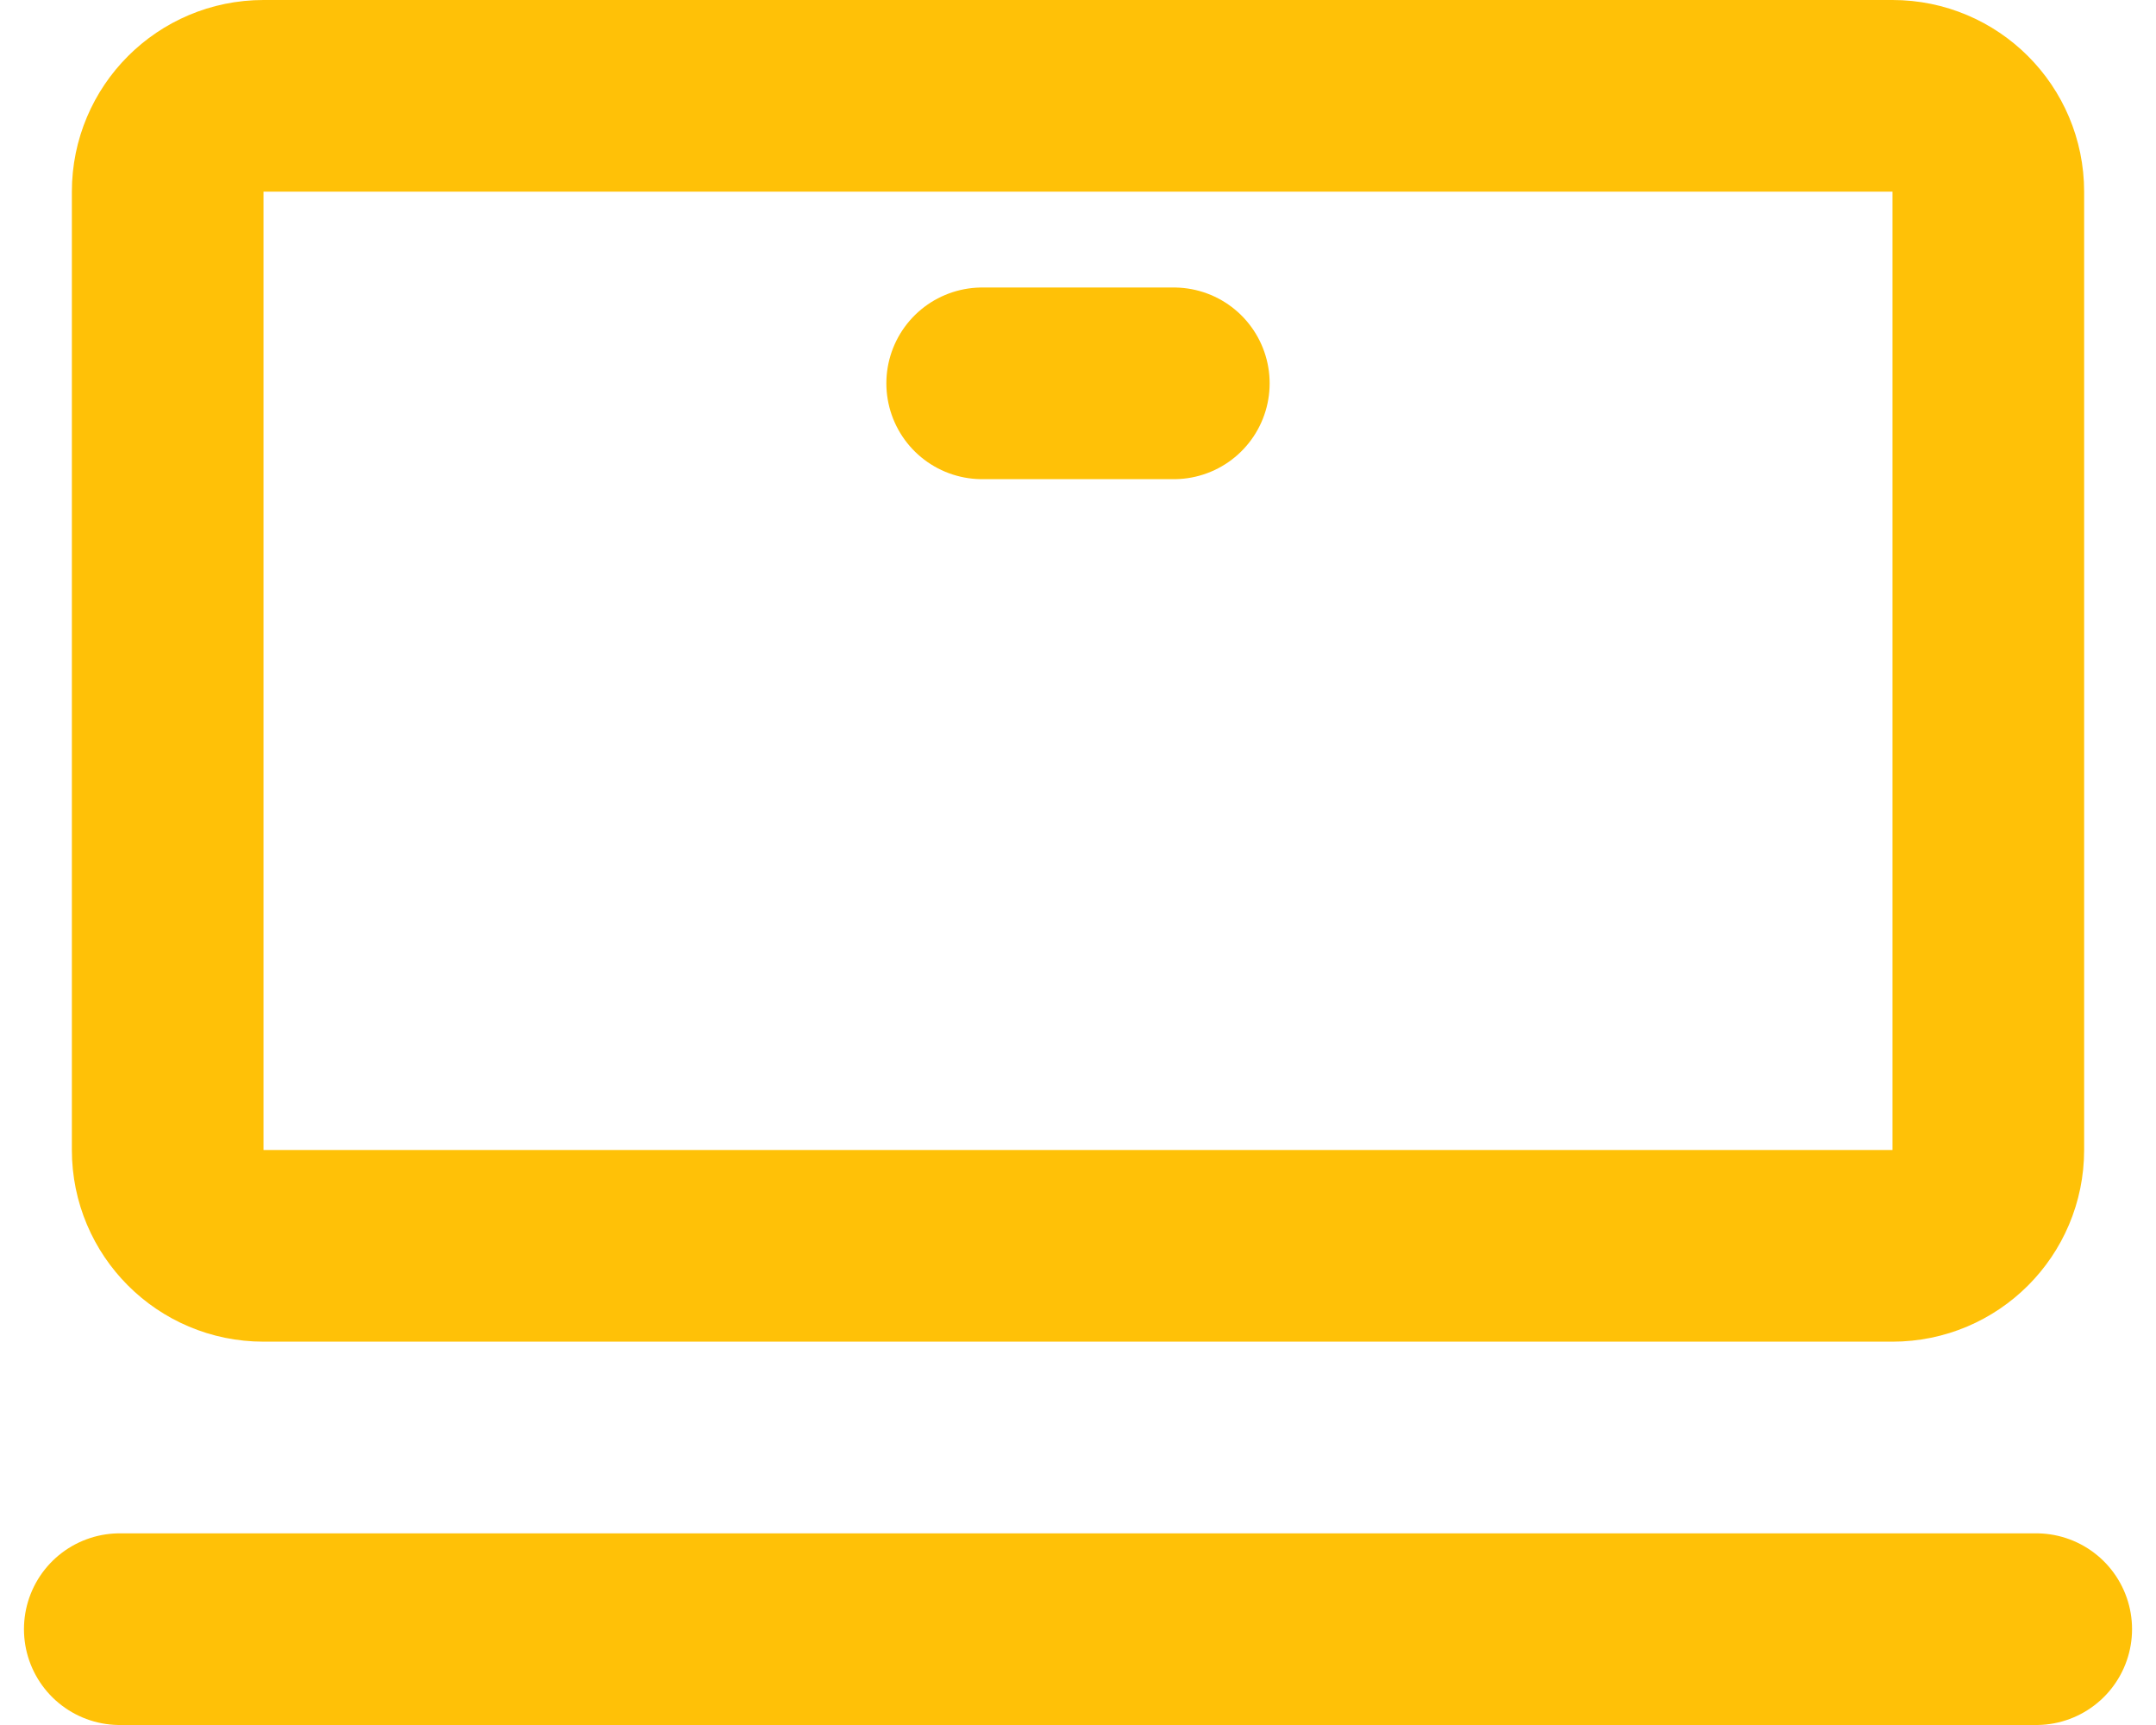
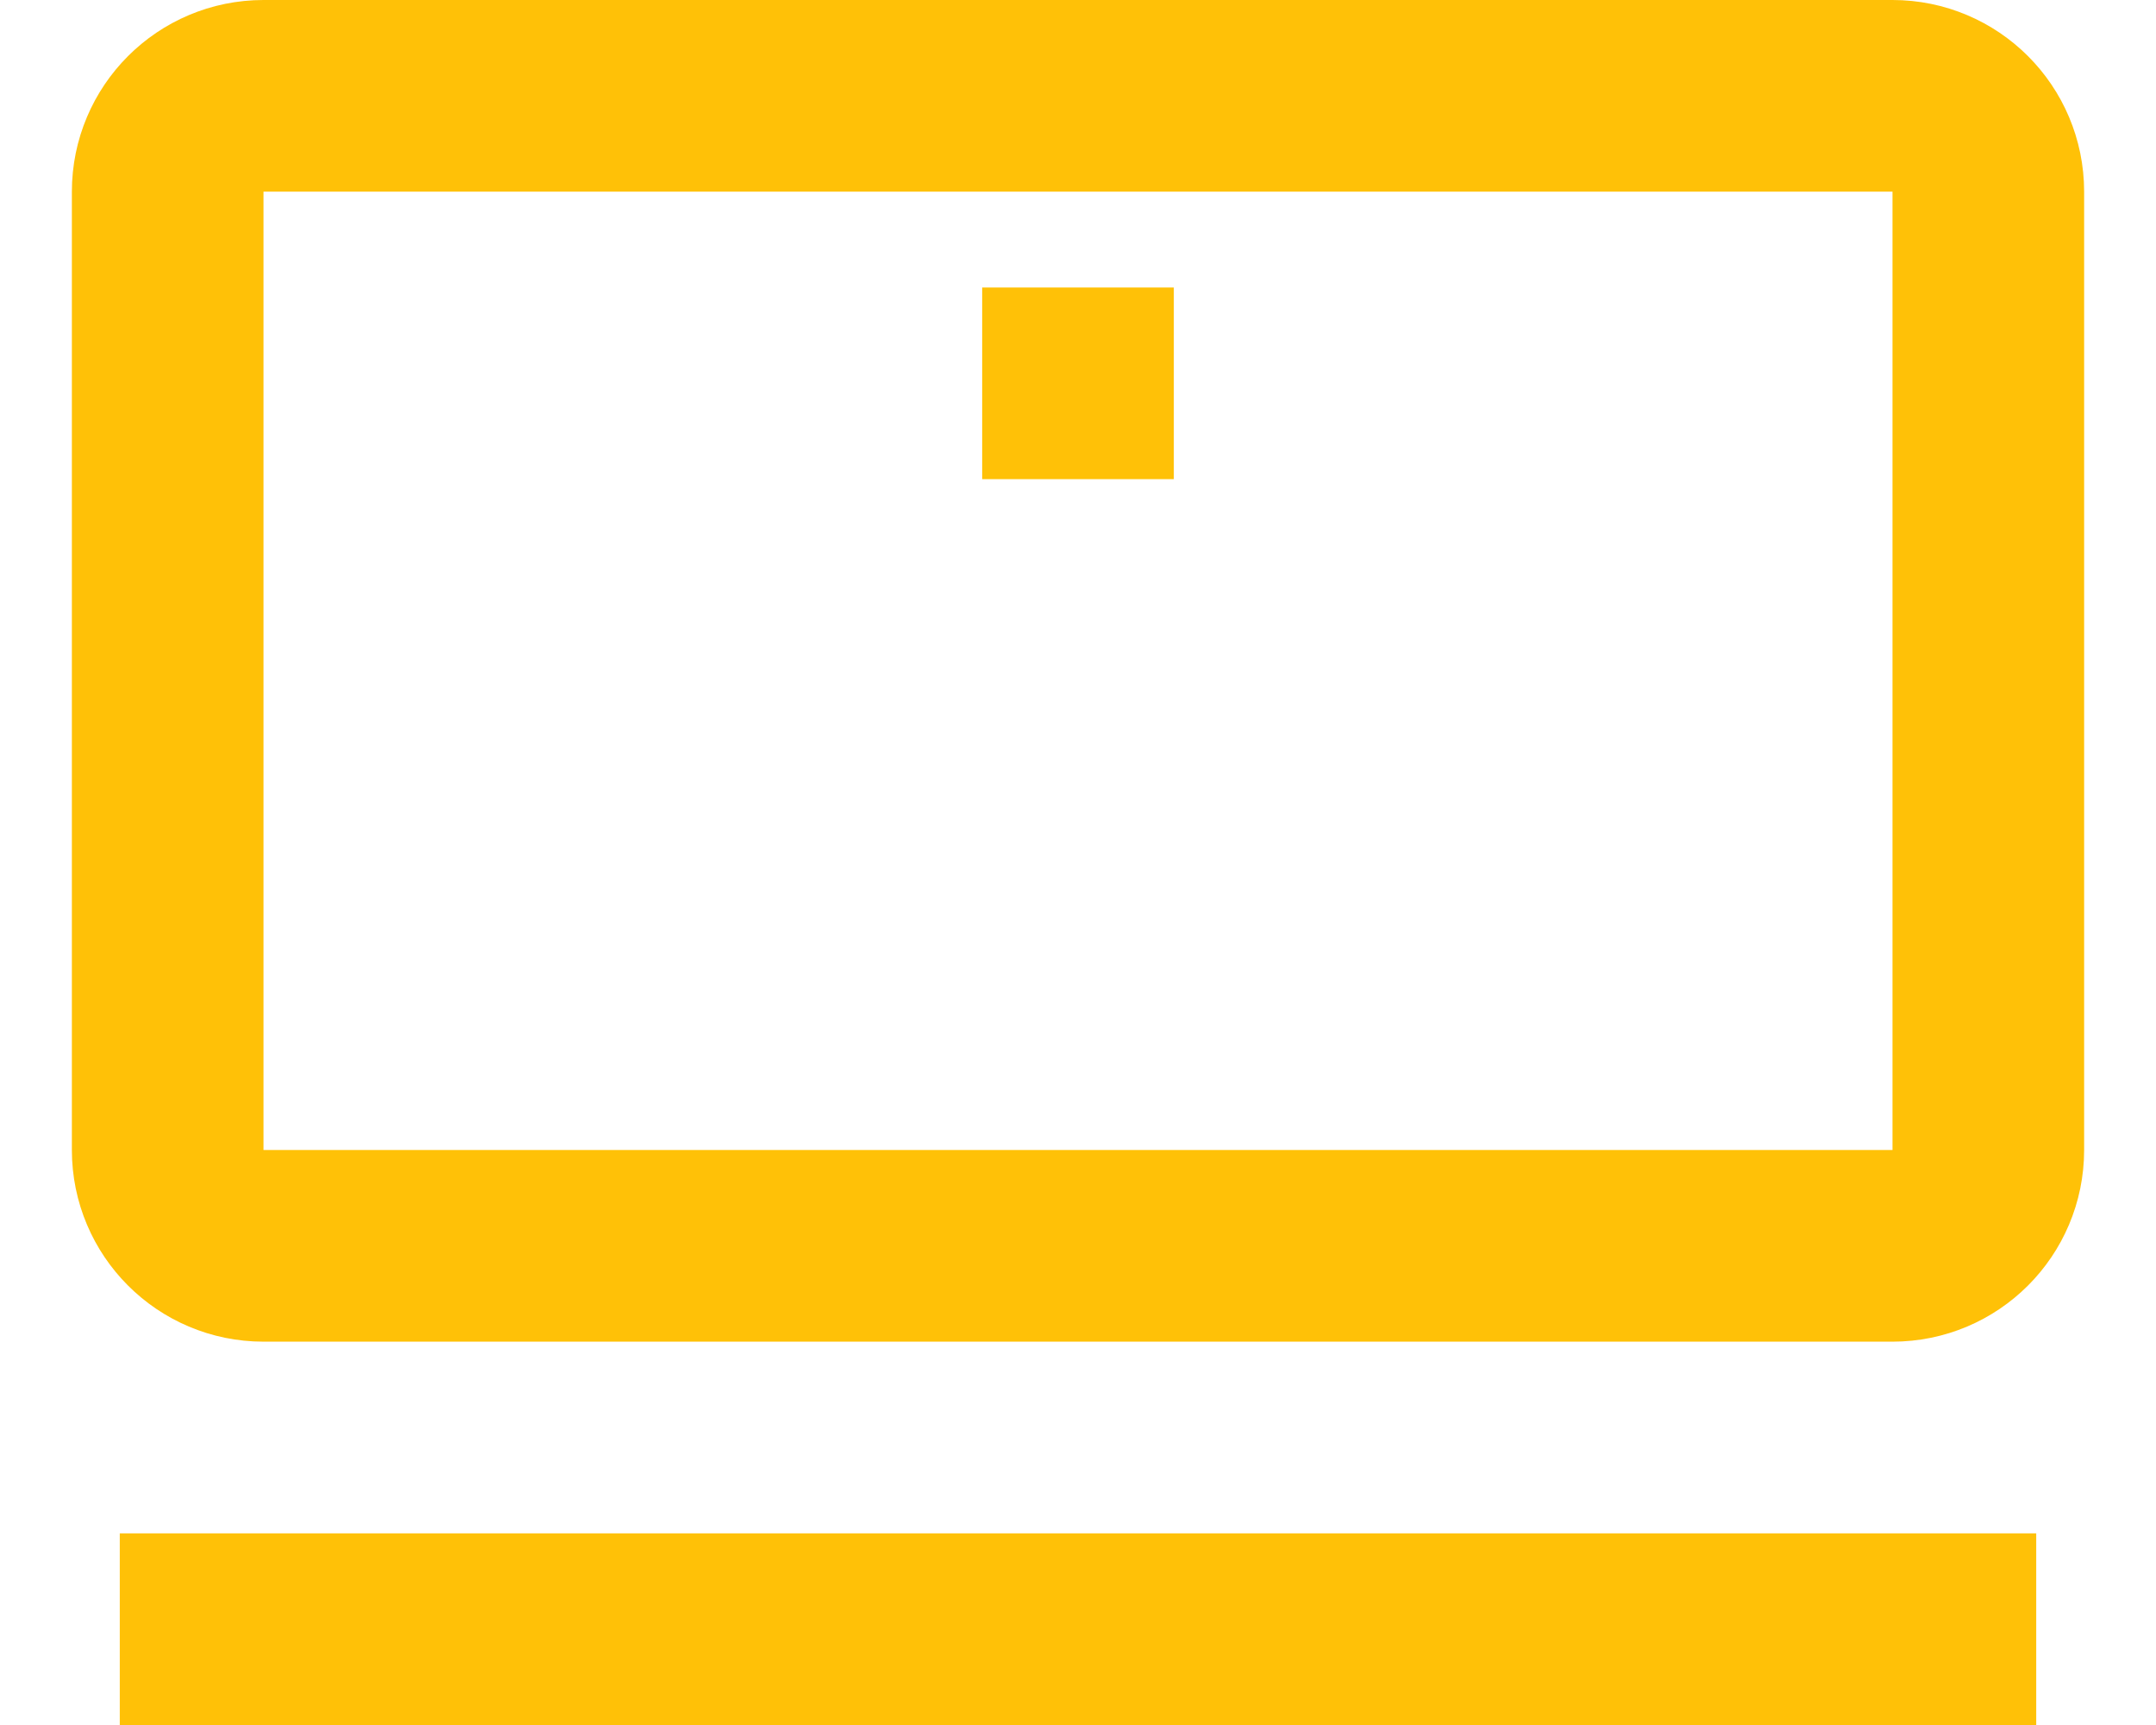
<svg xmlns="http://www.w3.org/2000/svg" width="45" height="36" viewBox="0 0 45 36" fill="none">
  <path d="M39.5 2H5.5C4.395 2 3.5 2.895 3.5 4V24C3.5 25.105 4.395 26 5.5 26H39.5C40.605 26 41.5 25.105 41.5 24V4C41.5 2.895 40.605 2 39.5 2Z" stroke="#FFC107" stroke-width="4" />
-   <path d="M2.5 34H42.5M20.5 8H24.5" stroke="#FFC107" stroke-width="4" stroke-linecap="round" stroke-linejoin="round" />
+   <path d="M2.5 34H42.5M20.5 8H24.5" stroke="#FFC107" stroke-width="4" strokeLinecap="round" stroke-linejoin="round" />
</svg>
